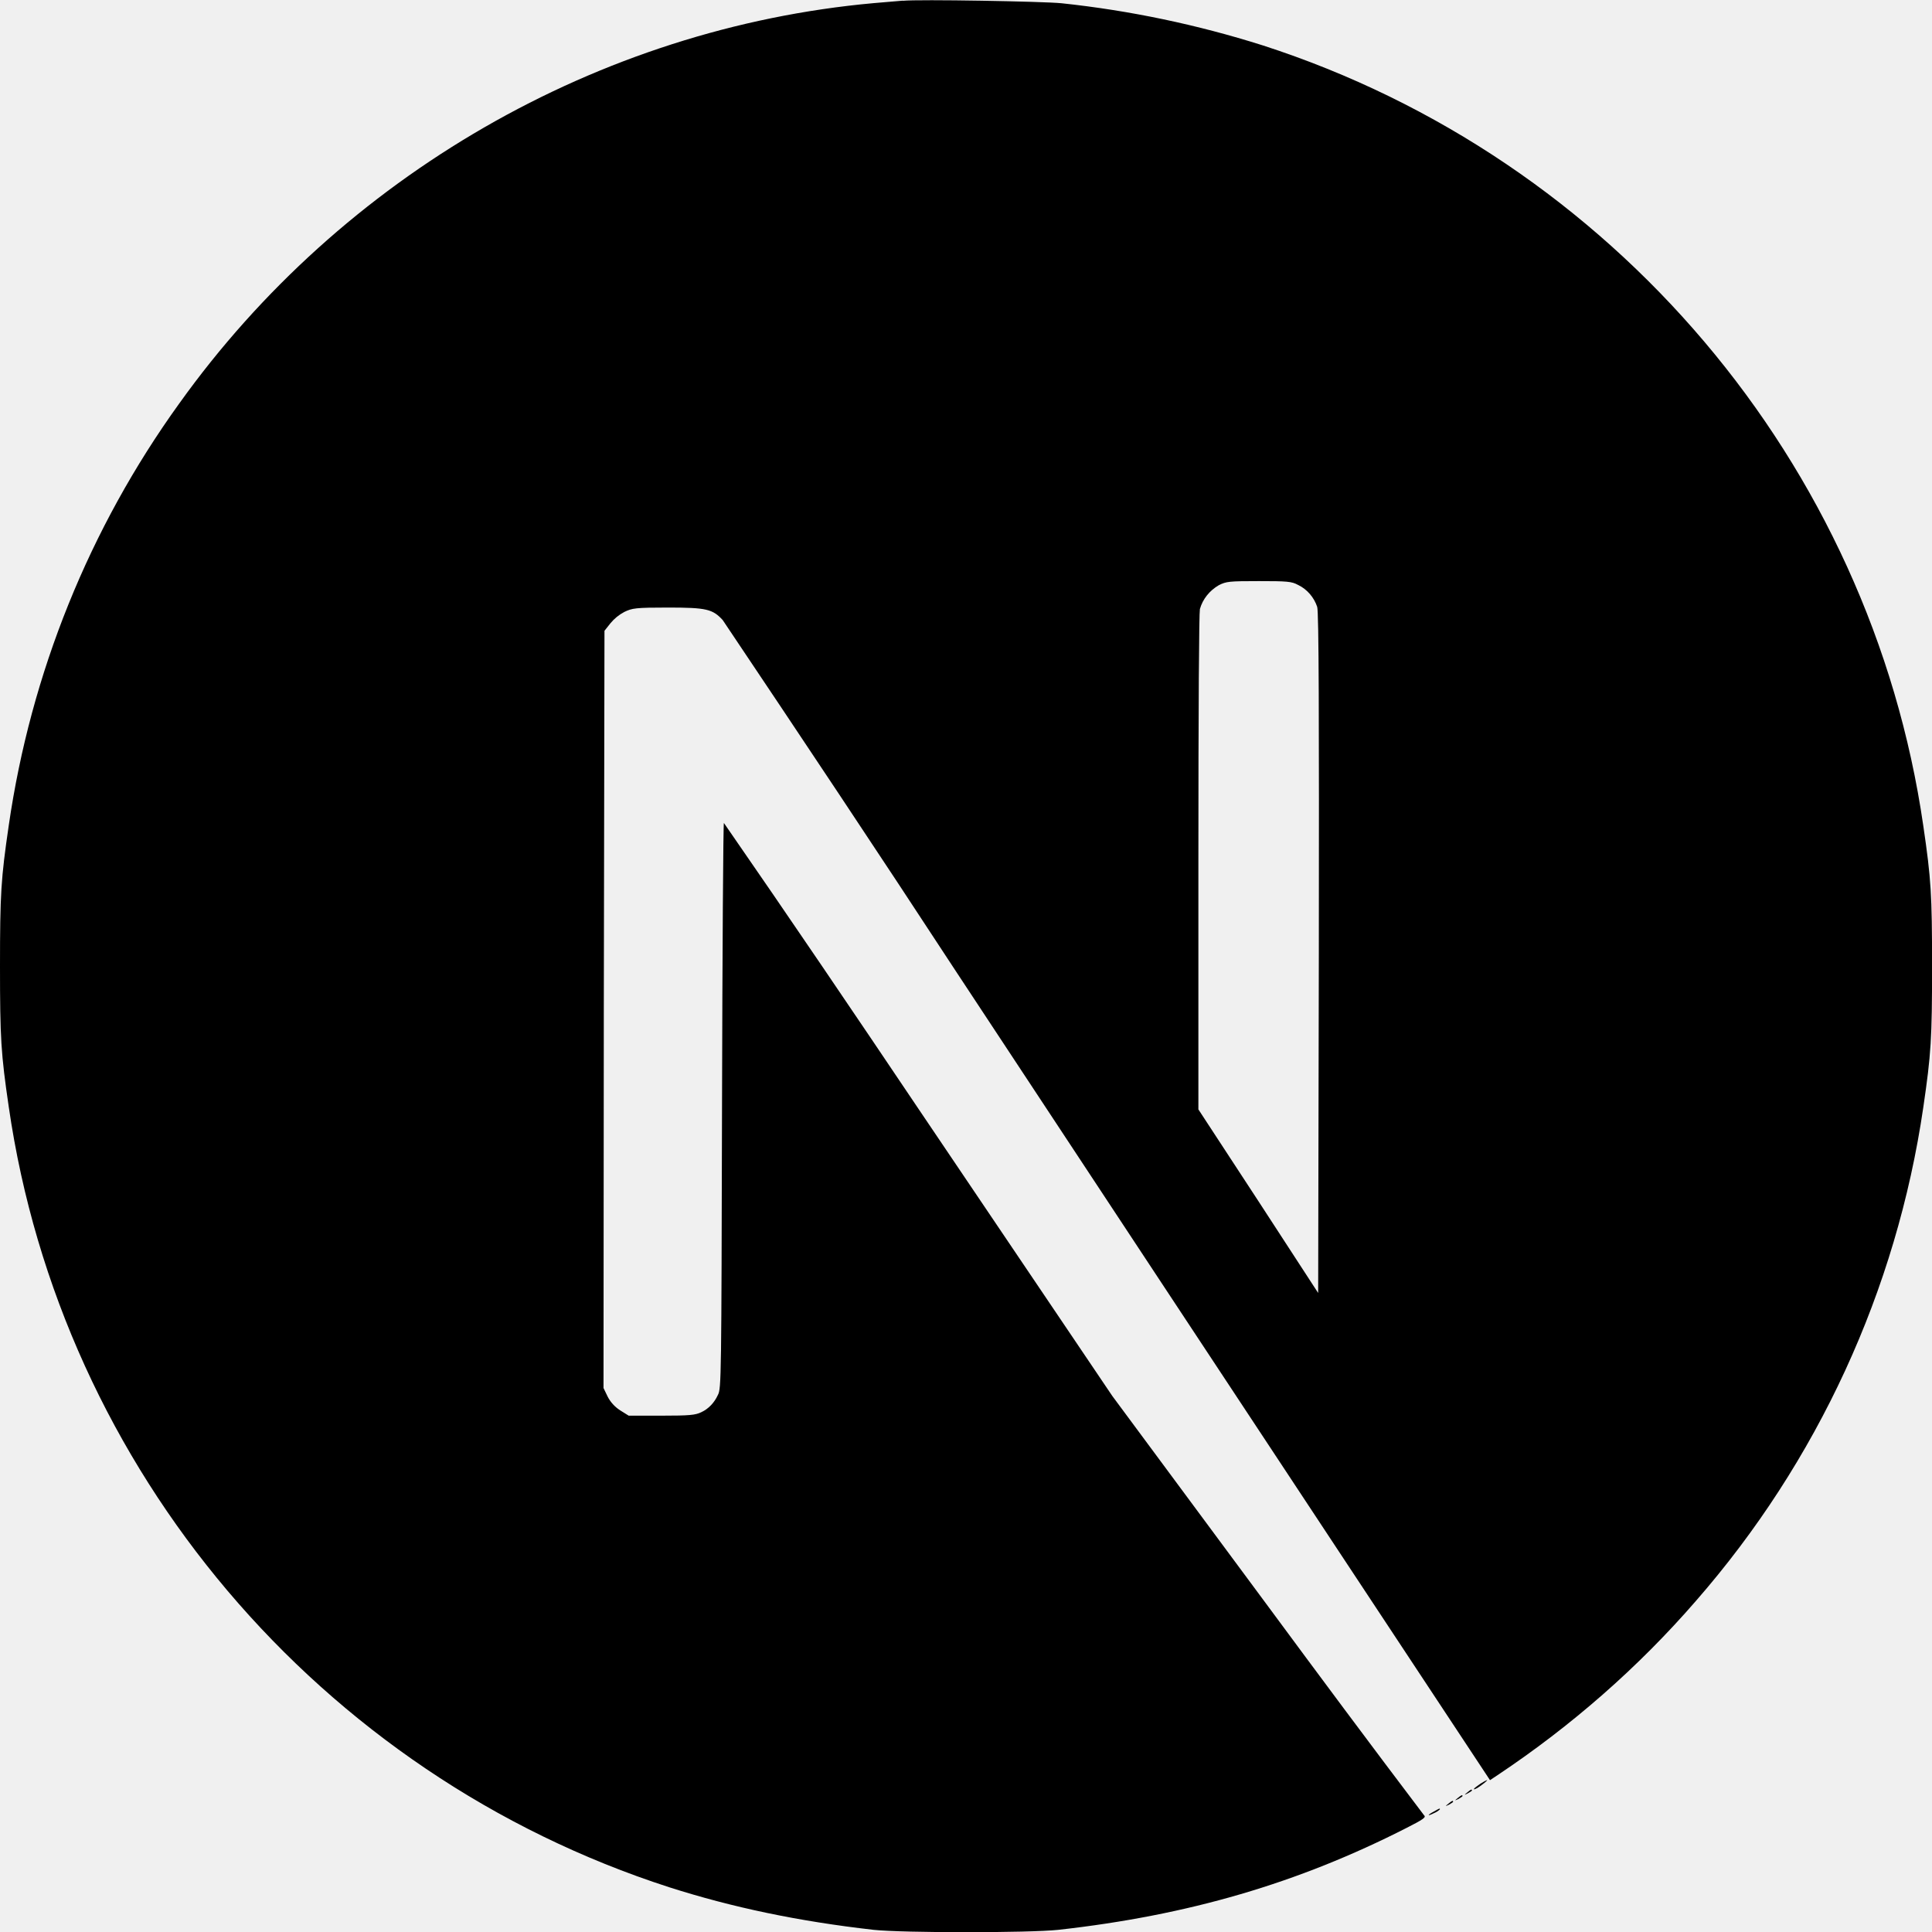
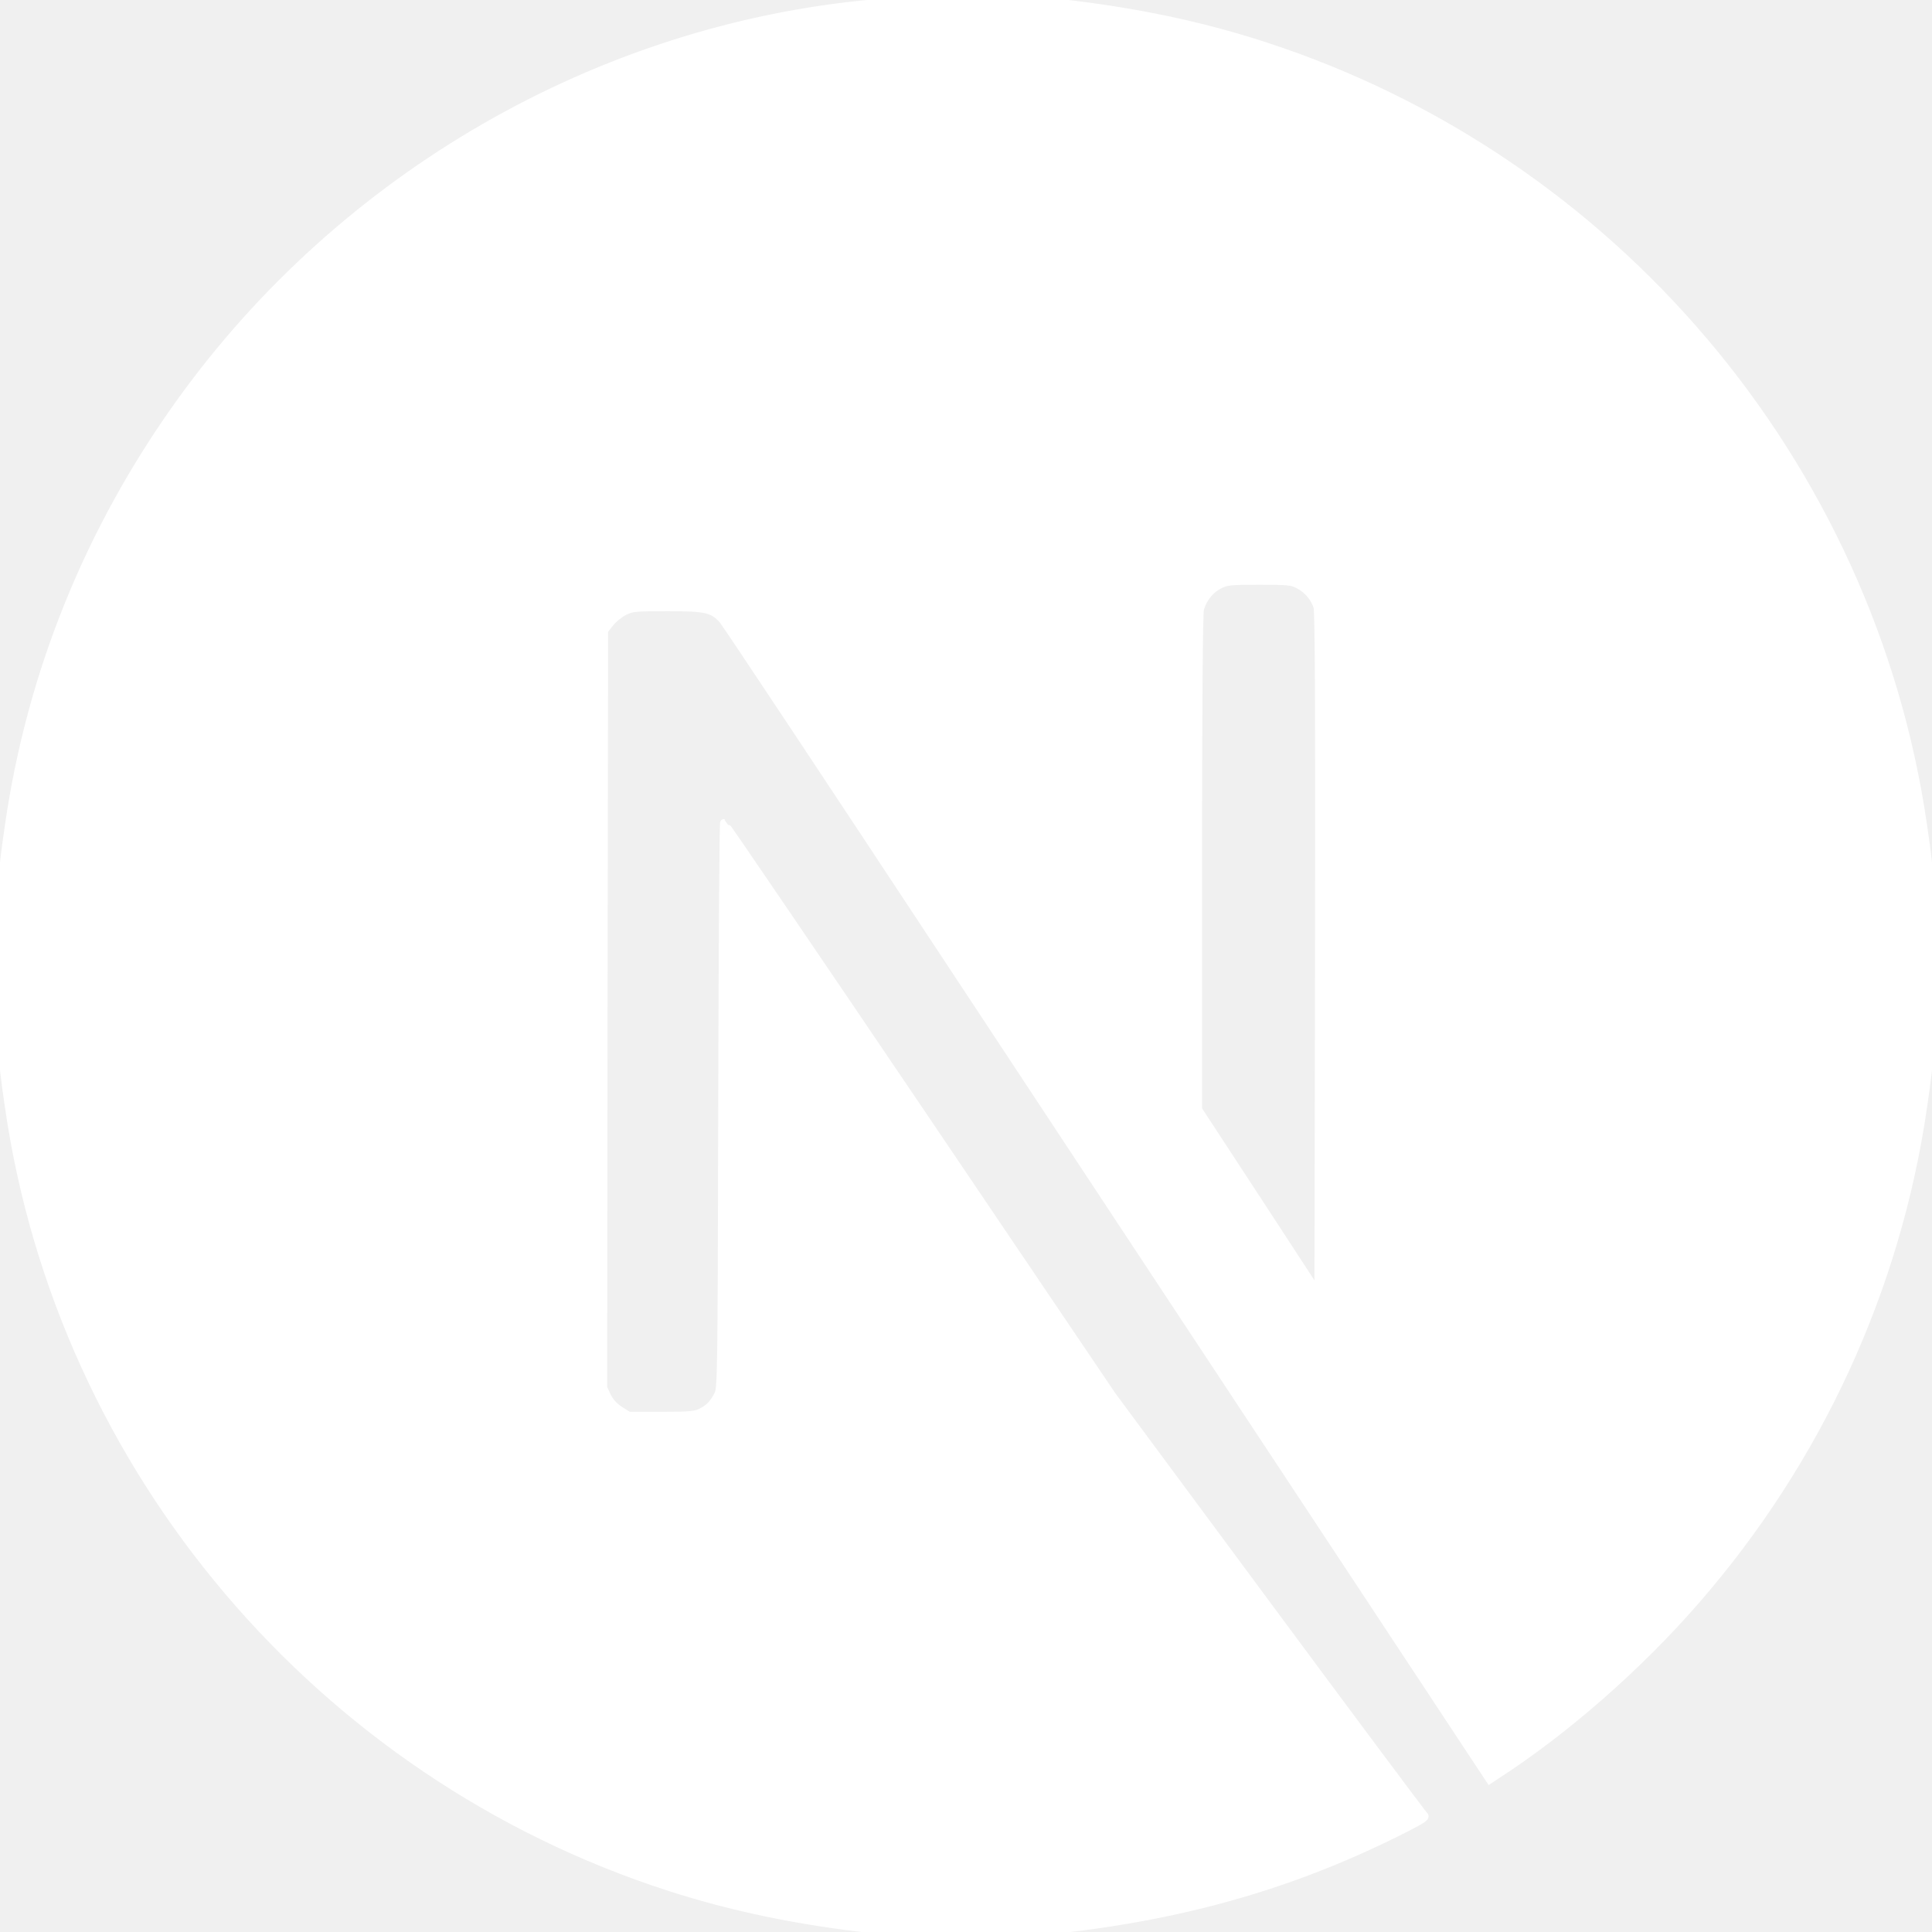
- <svg xmlns="http://www.w3.org/2000/svg" height="32" viewBox="0 0 32 32" width="32">
-   <path d="m23.749 30.005c-.119.063-.109.083.005.025.037-.015.068-.036.095-.061 0-.021 0-.021-.1.036zm.24-.13c-.057.047-.057.047.011.016.036-.021.068-.041.068-.047 0-.027-.016-.021-.079.031zm.156-.094c-.057.047-.057.047.011.016.037-.021.068-.043.068-.048 0-.025-.016-.02-.079.032zm.158-.093c-.057.047-.057.047.009.015.037-.02.068-.041.068-.047 0-.025-.016-.02-.077.032zm.213-.141c-.109.073-.147.12-.047.068.067-.041.181-.131.161-.131-.043.016-.079.043-.115.063zm-9.563-29.536c-.073.005-.292.025-.484.041-4.548.412-8.803 2.86-11.5 6.631-1.491 2.067-2.459 4.468-2.824 6.989-.129.88-.145 1.14-.145 2.333 0 1.192.016 1.448.145 2.328.871 6.011 5.147 11.057 10.943 12.927 1.043.333 2.136.563 3.381.704.484.052 2.577.052 3.061 0 2.152-.24 3.969-.771 5.767-1.688.276-.14.328-.177.291-.208-.88-1.161-1.744-2.323-2.609-3.495l-2.557-3.453-3.203-4.745c-1.068-1.588-2.14-3.172-3.229-4.744-.011 0-.025 2.109-.031 4.681-.011 4.505-.011 4.688-.068 4.792-.057.125-.151.229-.276.287-.099.047-.188.057-.661.057h-.541l-.141-.088c-.088-.057-.161-.136-.208-.229l-.068-.141.005-6.271.011-6.271.099-.125c.063-.077.141-.14.229-.187.131-.063.183-.073.724-.073.635 0 .74.025.907.208 1.296 1.932 2.588 3.869 3.859 5.812 2.079 3.152 4.917 7.453 6.312 9.563l2.537 3.839.125-.083c1.219-.813 2.328-1.781 3.285-2.885 2.016-2.308 3.324-5.147 3.767-8.177.129-.88.145-1.141.145-2.333 0-1.193-.016-1.448-.145-2.328-.871-6.011-5.147-11.057-10.943-12.928-1.084-.343-2.199-.577-3.328-.697-.303-.031-2.371-.068-2.631-.041zm6.547 9.677c.151.072.265.208.317.364.027.084.032 1.823.027 5.74l-.011 5.624-.989-1.52-.995-1.521v-4.083c0-2.647.011-4.131.025-4.204.047-.167.161-.307.313-.395.124-.063.172-.068.667-.068.463 0 .541.005.645.063z" />
+ <svg xmlns="http://www.w3.org/2000/svg" width="800px" height="800px" viewBox="0 0 256 256" version="1.1" preserveAspectRatio="xMidYMid" fill="#ffffff" stroke="#ffffff">
+   <g id="SVGRepo_bgCarrier" stroke-width="0" />
+   <g id="SVGRepo_tracerCarrier" stroke-linecap="round" stroke-linejoin="round" />
+   <g id="SVGRepo_iconCarrier">
+     <g>
+       <path d="M119.617,0.069 C119.066,0.119 117.315,0.294 115.738,0.419 C79.378,3.697 45.319,23.313 23.748,53.463 C11.736,70.227 4.054,89.243 1.151,109.385 C0.125,116.415 0,118.492 0,128.025 C0,137.558 0.125,139.635 1.151,146.666 C8.108,194.73 42.316,235.114 88.712,250.076 C97.02,252.754 105.778,254.58 115.738,255.681 C119.617,256.106 136.383,256.106 140.262,255.681 C157.454,253.779 172.018,249.526 186.382,242.195 C188.584,241.069 189.01,240.769 188.709,240.518 C188.509,240.368 179.125,227.783 167.864,212.57 L147.394,184.922 L121.744,146.966 C107.63,126.098 96.019,109.034 95.919,109.034 C95.819,109.009 95.718,125.873 95.668,146.465 C95.593,182.52 95.568,183.971 95.118,184.822 C94.467,186.048 93.967,186.549 92.916,187.099 C92.115,187.499 91.414,187.574 87.636,187.574 L83.306,187.574 L82.155,186.849 C81.404,186.373 80.854,185.748 80.479,185.022 L79.953,183.896 L80.003,133.73 L80.078,83.538 L80.854,82.562 C81.254,82.037 82.105,81.361 82.706,81.036 C83.732,80.536 84.132,80.486 88.461,80.486 C93.566,80.486 94.417,80.686 95.743,82.137 C96.119,82.537 110.007,103.455 126.624,128.651 C143.24,153.846 165.962,188.25 177.123,205.139 L197.393,235.84 L198.419,235.164 C207.503,229.259 217.112,220.852 224.719,212.095 C240.91,193.504 251.345,170.836 254.849,146.666 C255.875,139.635 256,137.558 256,128.025 C256,118.492 255.875,116.415 254.849,109.385 C247.892,61.32 213.684,20.936 167.288,5.974 C159.105,3.322 150.397,1.495 140.637,0.394 C138.235,0.144 121.694,-0.131 119.617,0.069 L119.617,0.069 Z M172.018,77.483 C173.219,78.084 174.195,79.235 174.545,80.436 C174.746,81.086 174.796,94.998 174.746,126.349 L174.671,171.336 L166.738,159.176 L158.78,147.016 L158.78,114.314 C158.78,93.171 158.88,81.286 159.03,80.711 C159.431,79.31 160.307,78.209 161.508,77.558 C162.534,77.033 162.909,76.983 166.838,76.983 C170.542,76.983 171.192,77.033 172.018,77.483 Z" fill="#fffff"> </path>
+     </g>
+   </g>
</svg>
